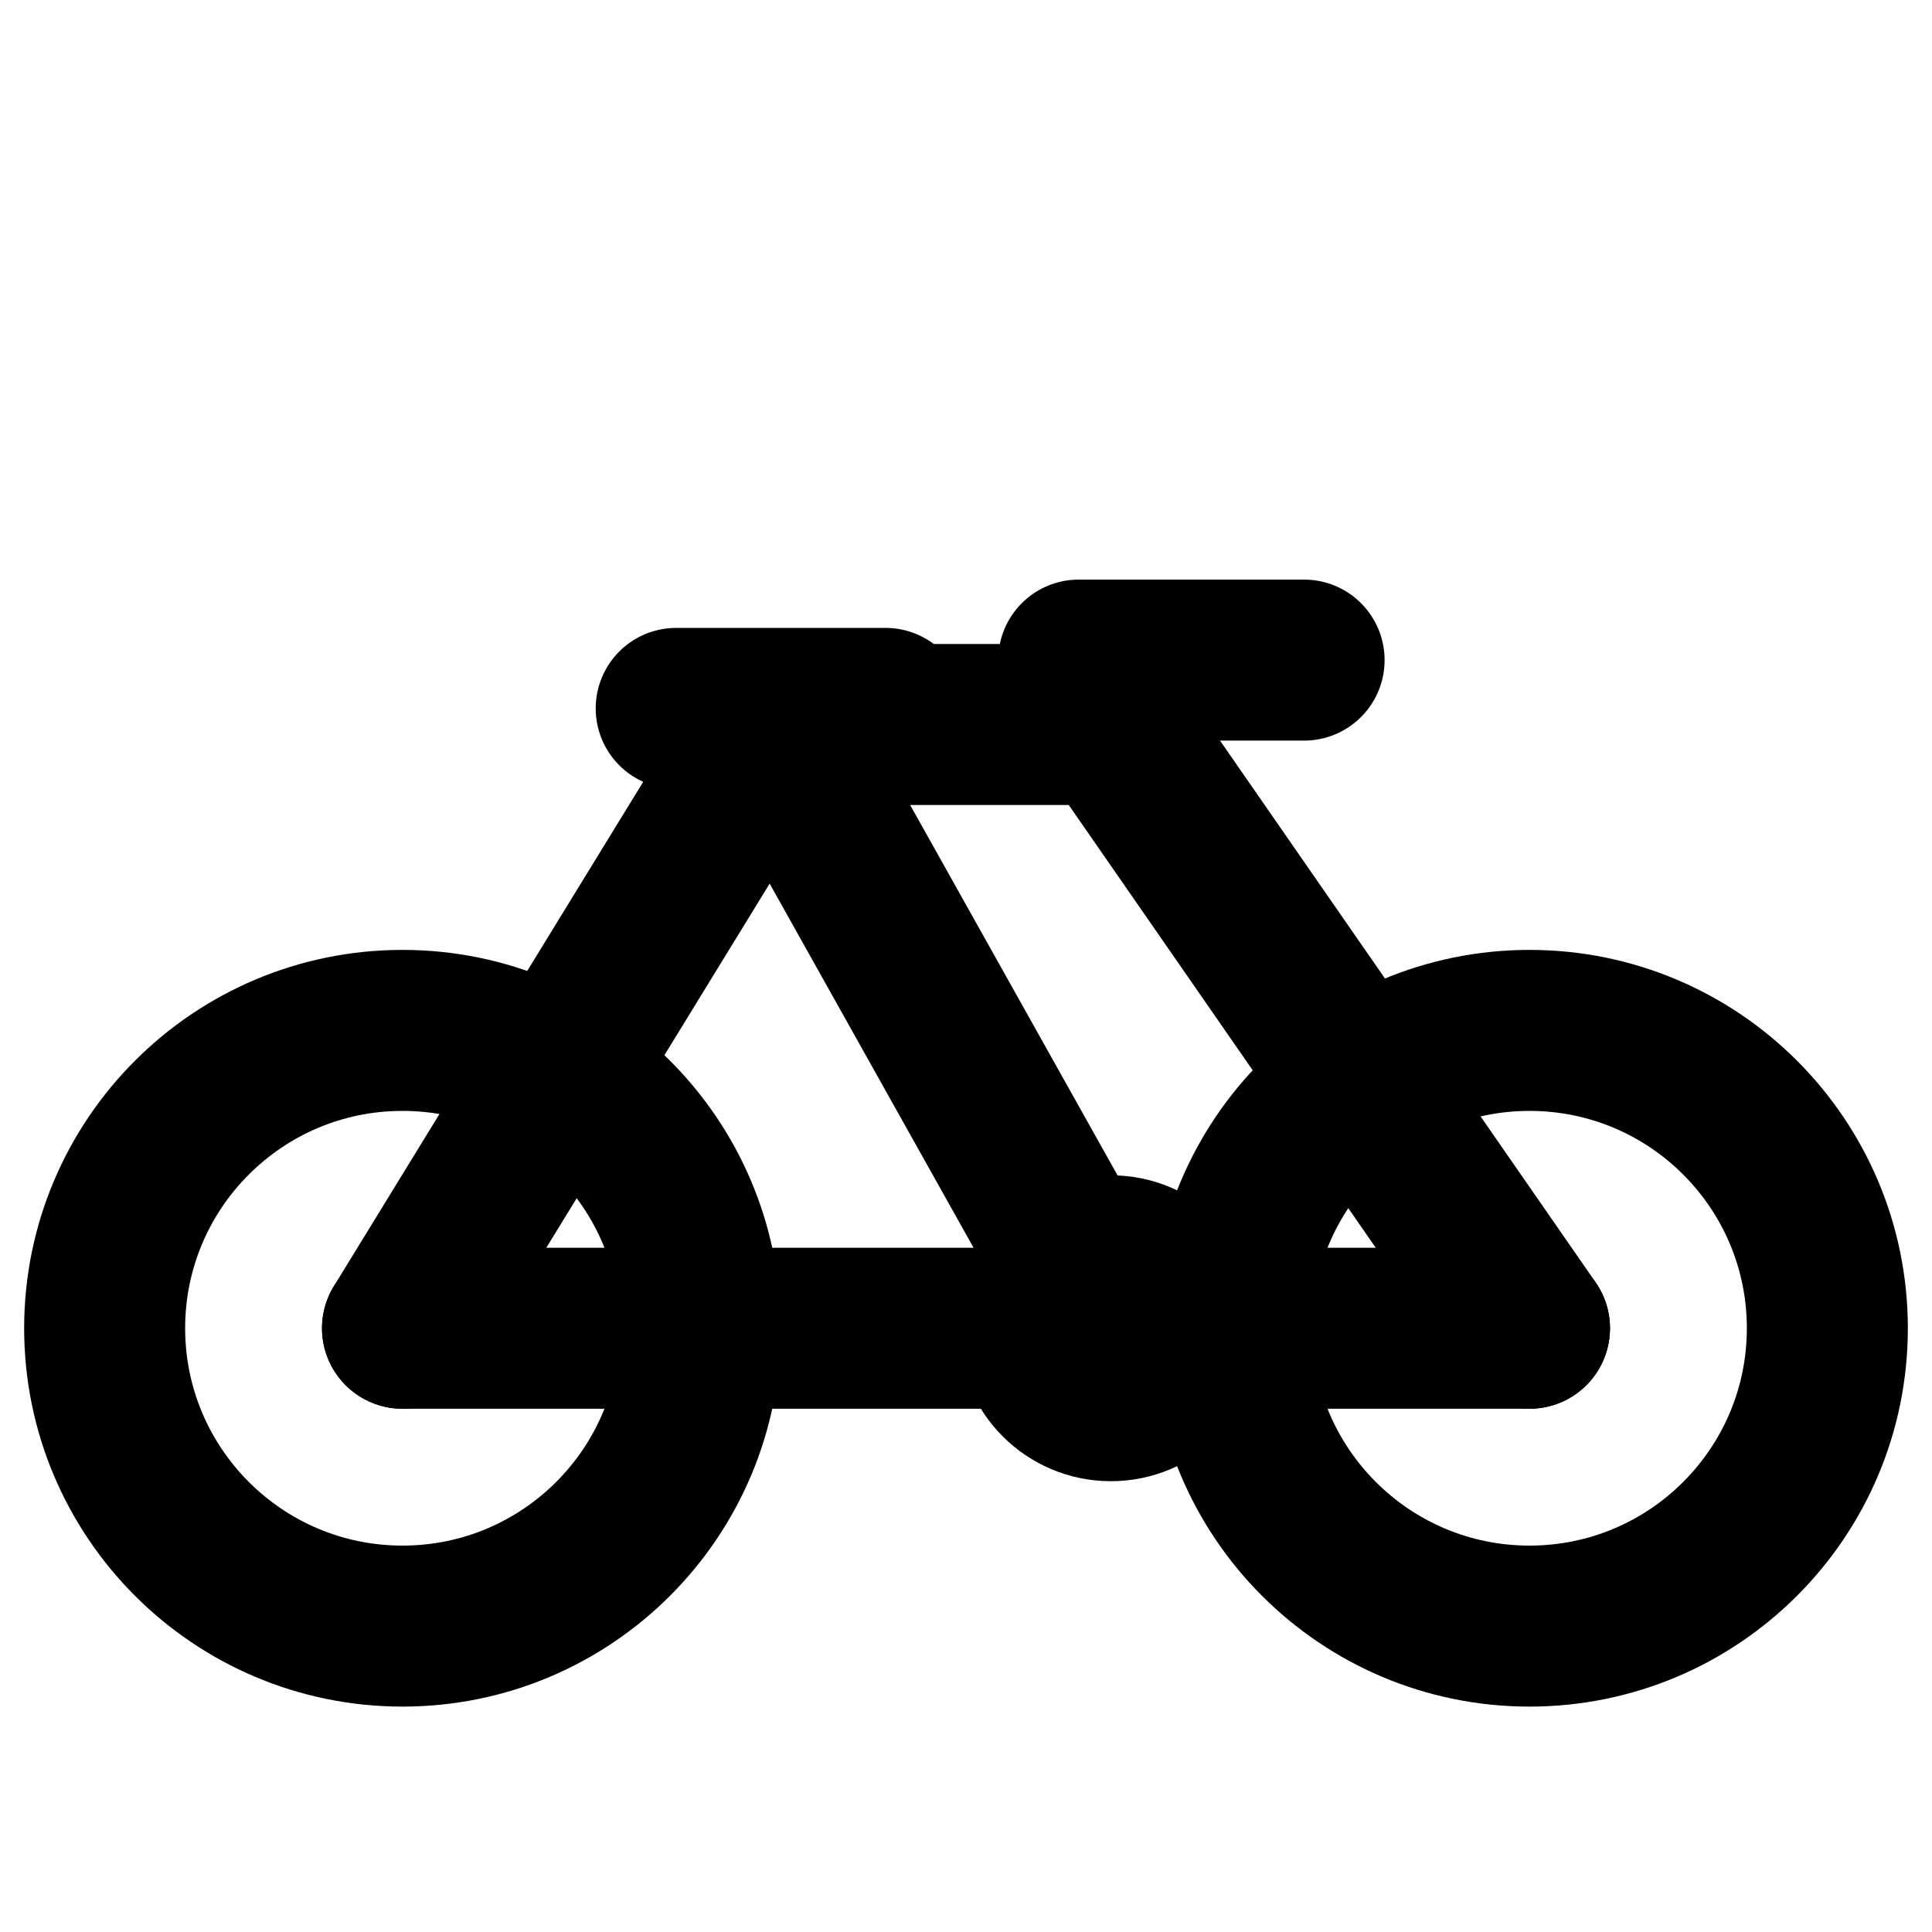
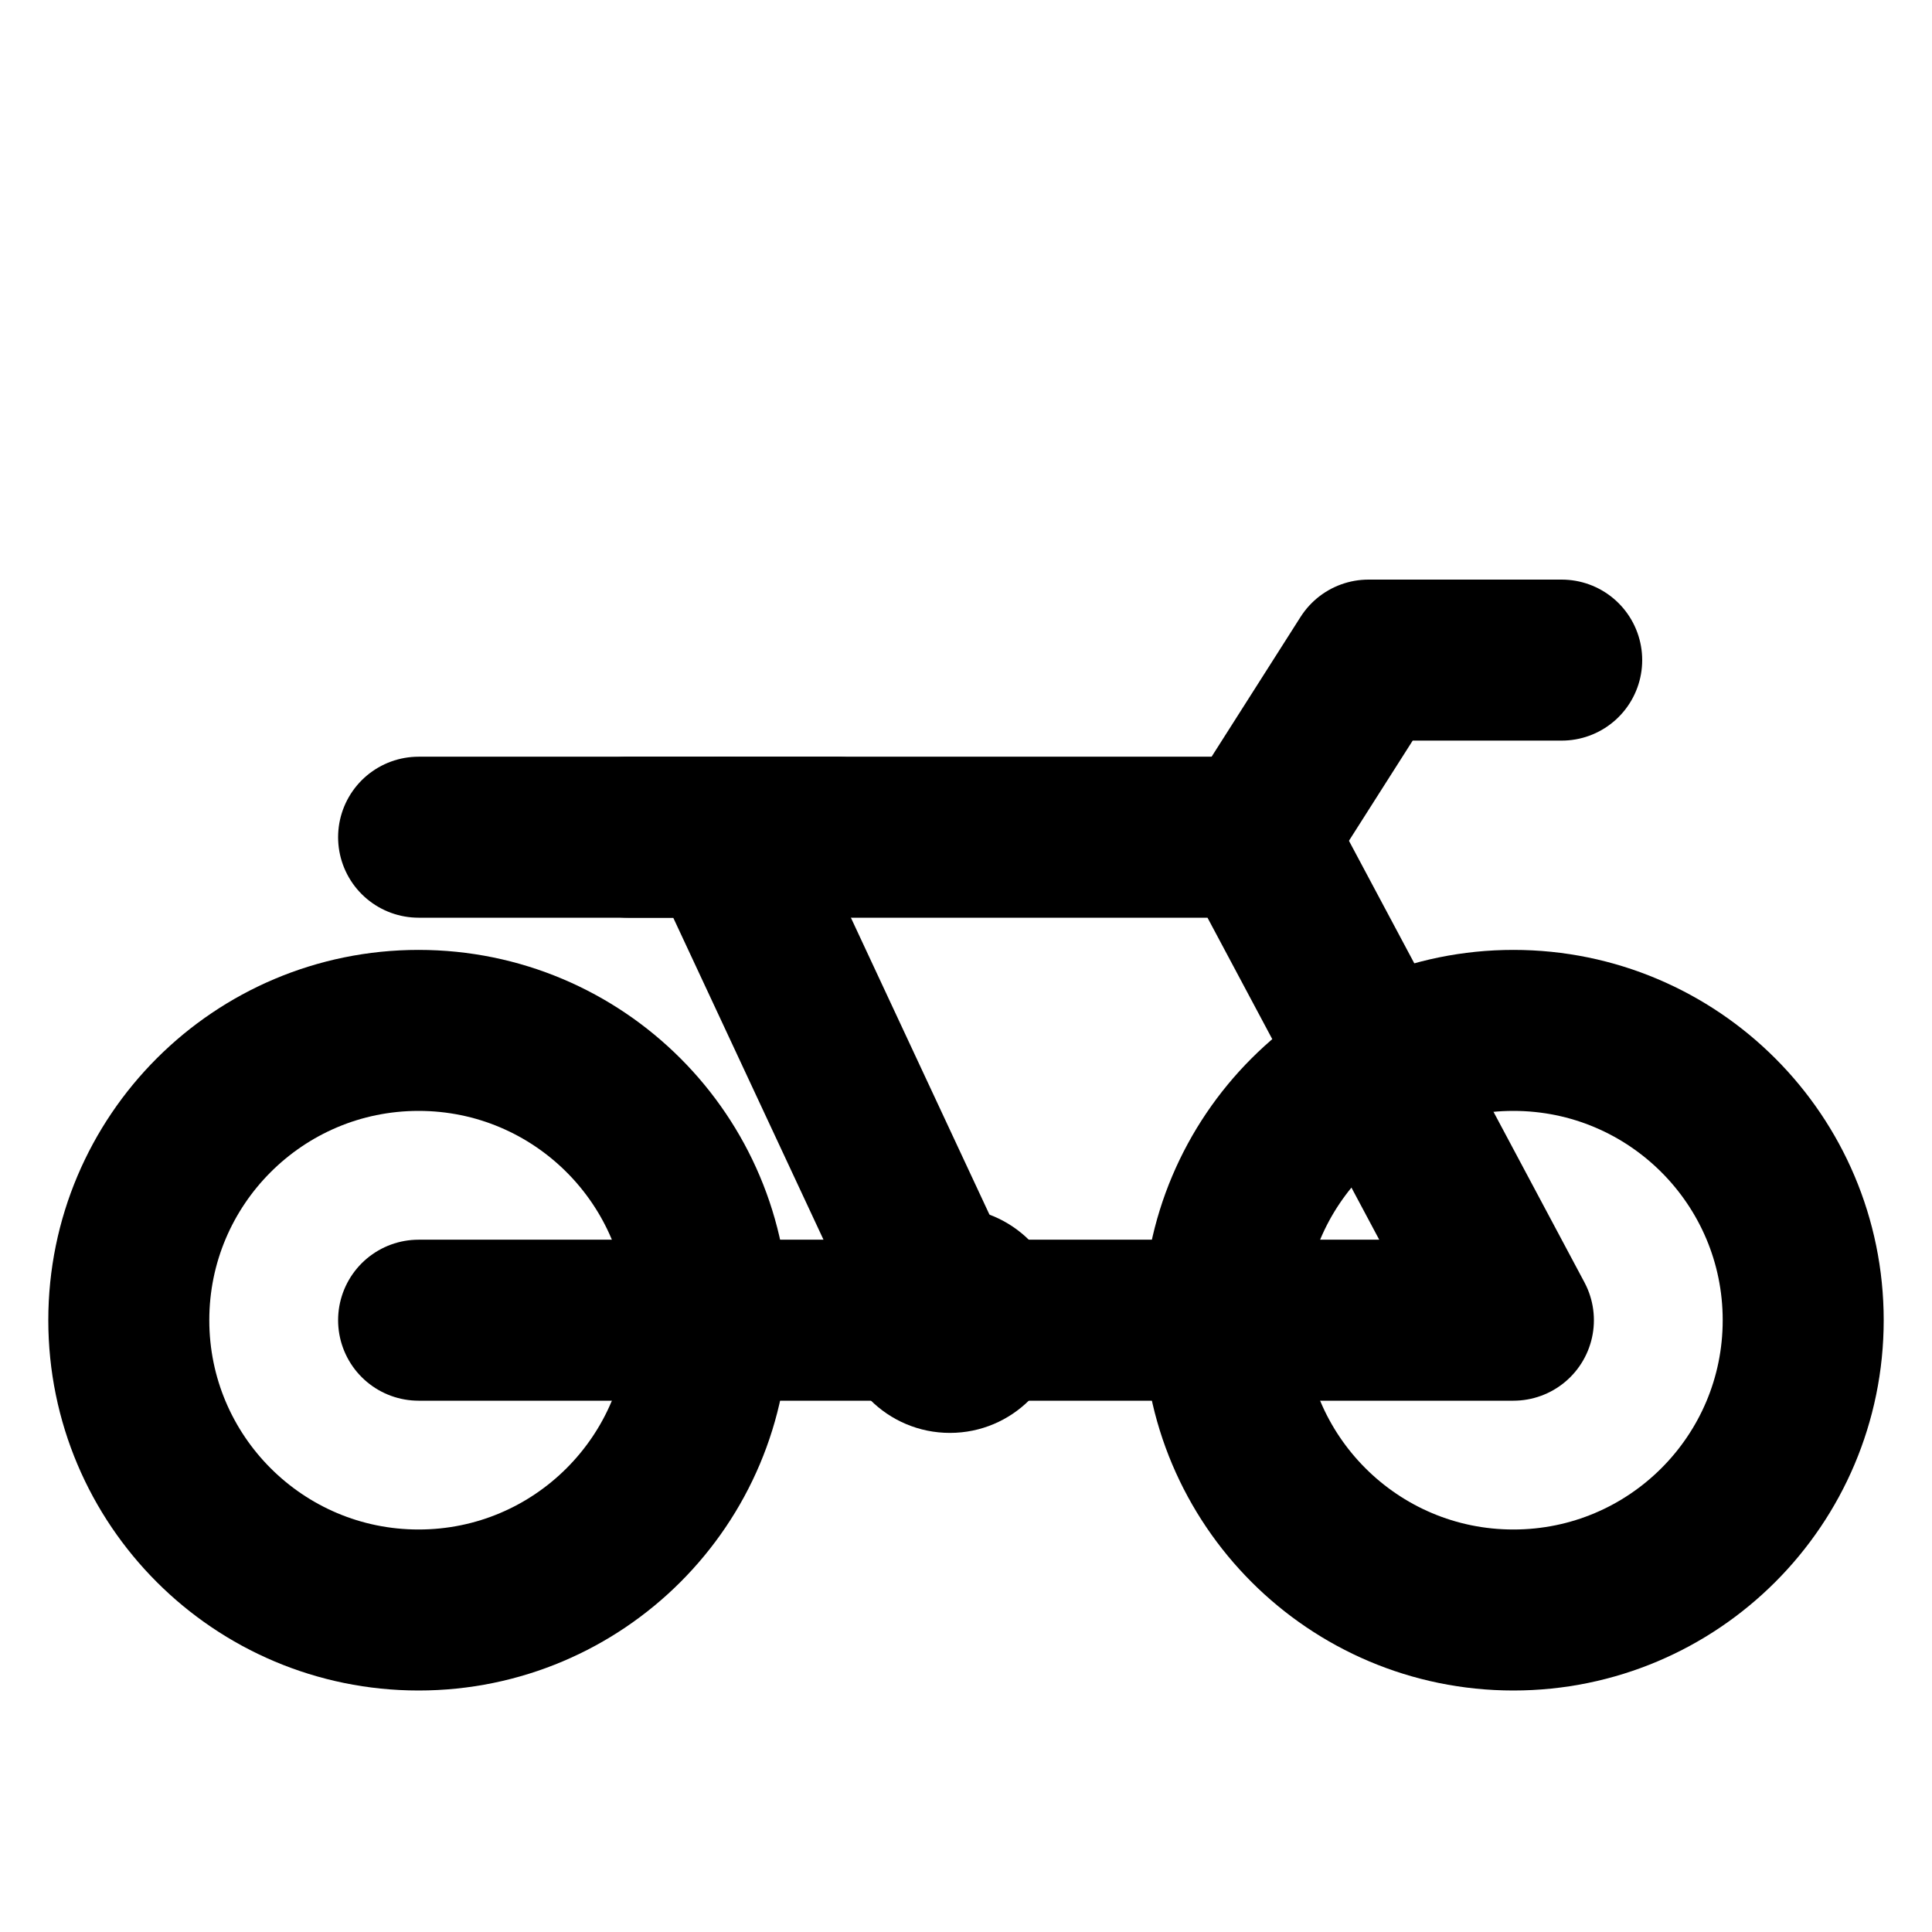
<svg xmlns="http://www.w3.org/2000/svg" viewBox="0 0 24 24" fill="none" role="img" aria-label="CYCLING">
  <g stroke="currentColor" stroke-width="2" stroke-linecap="round" stroke-linejoin="round">
-     <circle cx="5" cy="16.5" r="3.7" />
-     <circle cx="19" cy="16.5" r="3.7" />
-     <path d="M5 16.5 9.6 9h4.2l5.2 7.5" />
-     <path d="M9.6 9 13.8 16.5 5 16.5" />
-     <path d="M13.8 16.5h5.2" />
-     <path d="M8.4 8.8h2.6" />
-     <path d="M13.4 8.2h2.8" />
+     <circle cx="5.2" cy="16.4" r="3.6" />
+     <circle cx="18.8" cy="16.4" r="3.6" />
+     <path d="M5.2 16.4h6.6L9 10.4H5.2" />
+     <path d="M9 10.4h6.6l3.2 6h-6.6" />
+     <path d="M15.6 10.4 17 8.2h2.4" />
+     <path d="M7.8 10.4h2.6" />
  </g>
-   <circle cx="13.8" cy="16.5" r="1.5" fill="currentColor" stroke="currentColor" stroke-width="0.8" />
+   <circle cx="11.8" cy="16.4" r="1.4" fill="currentColor" stroke="none" />
</svg>
